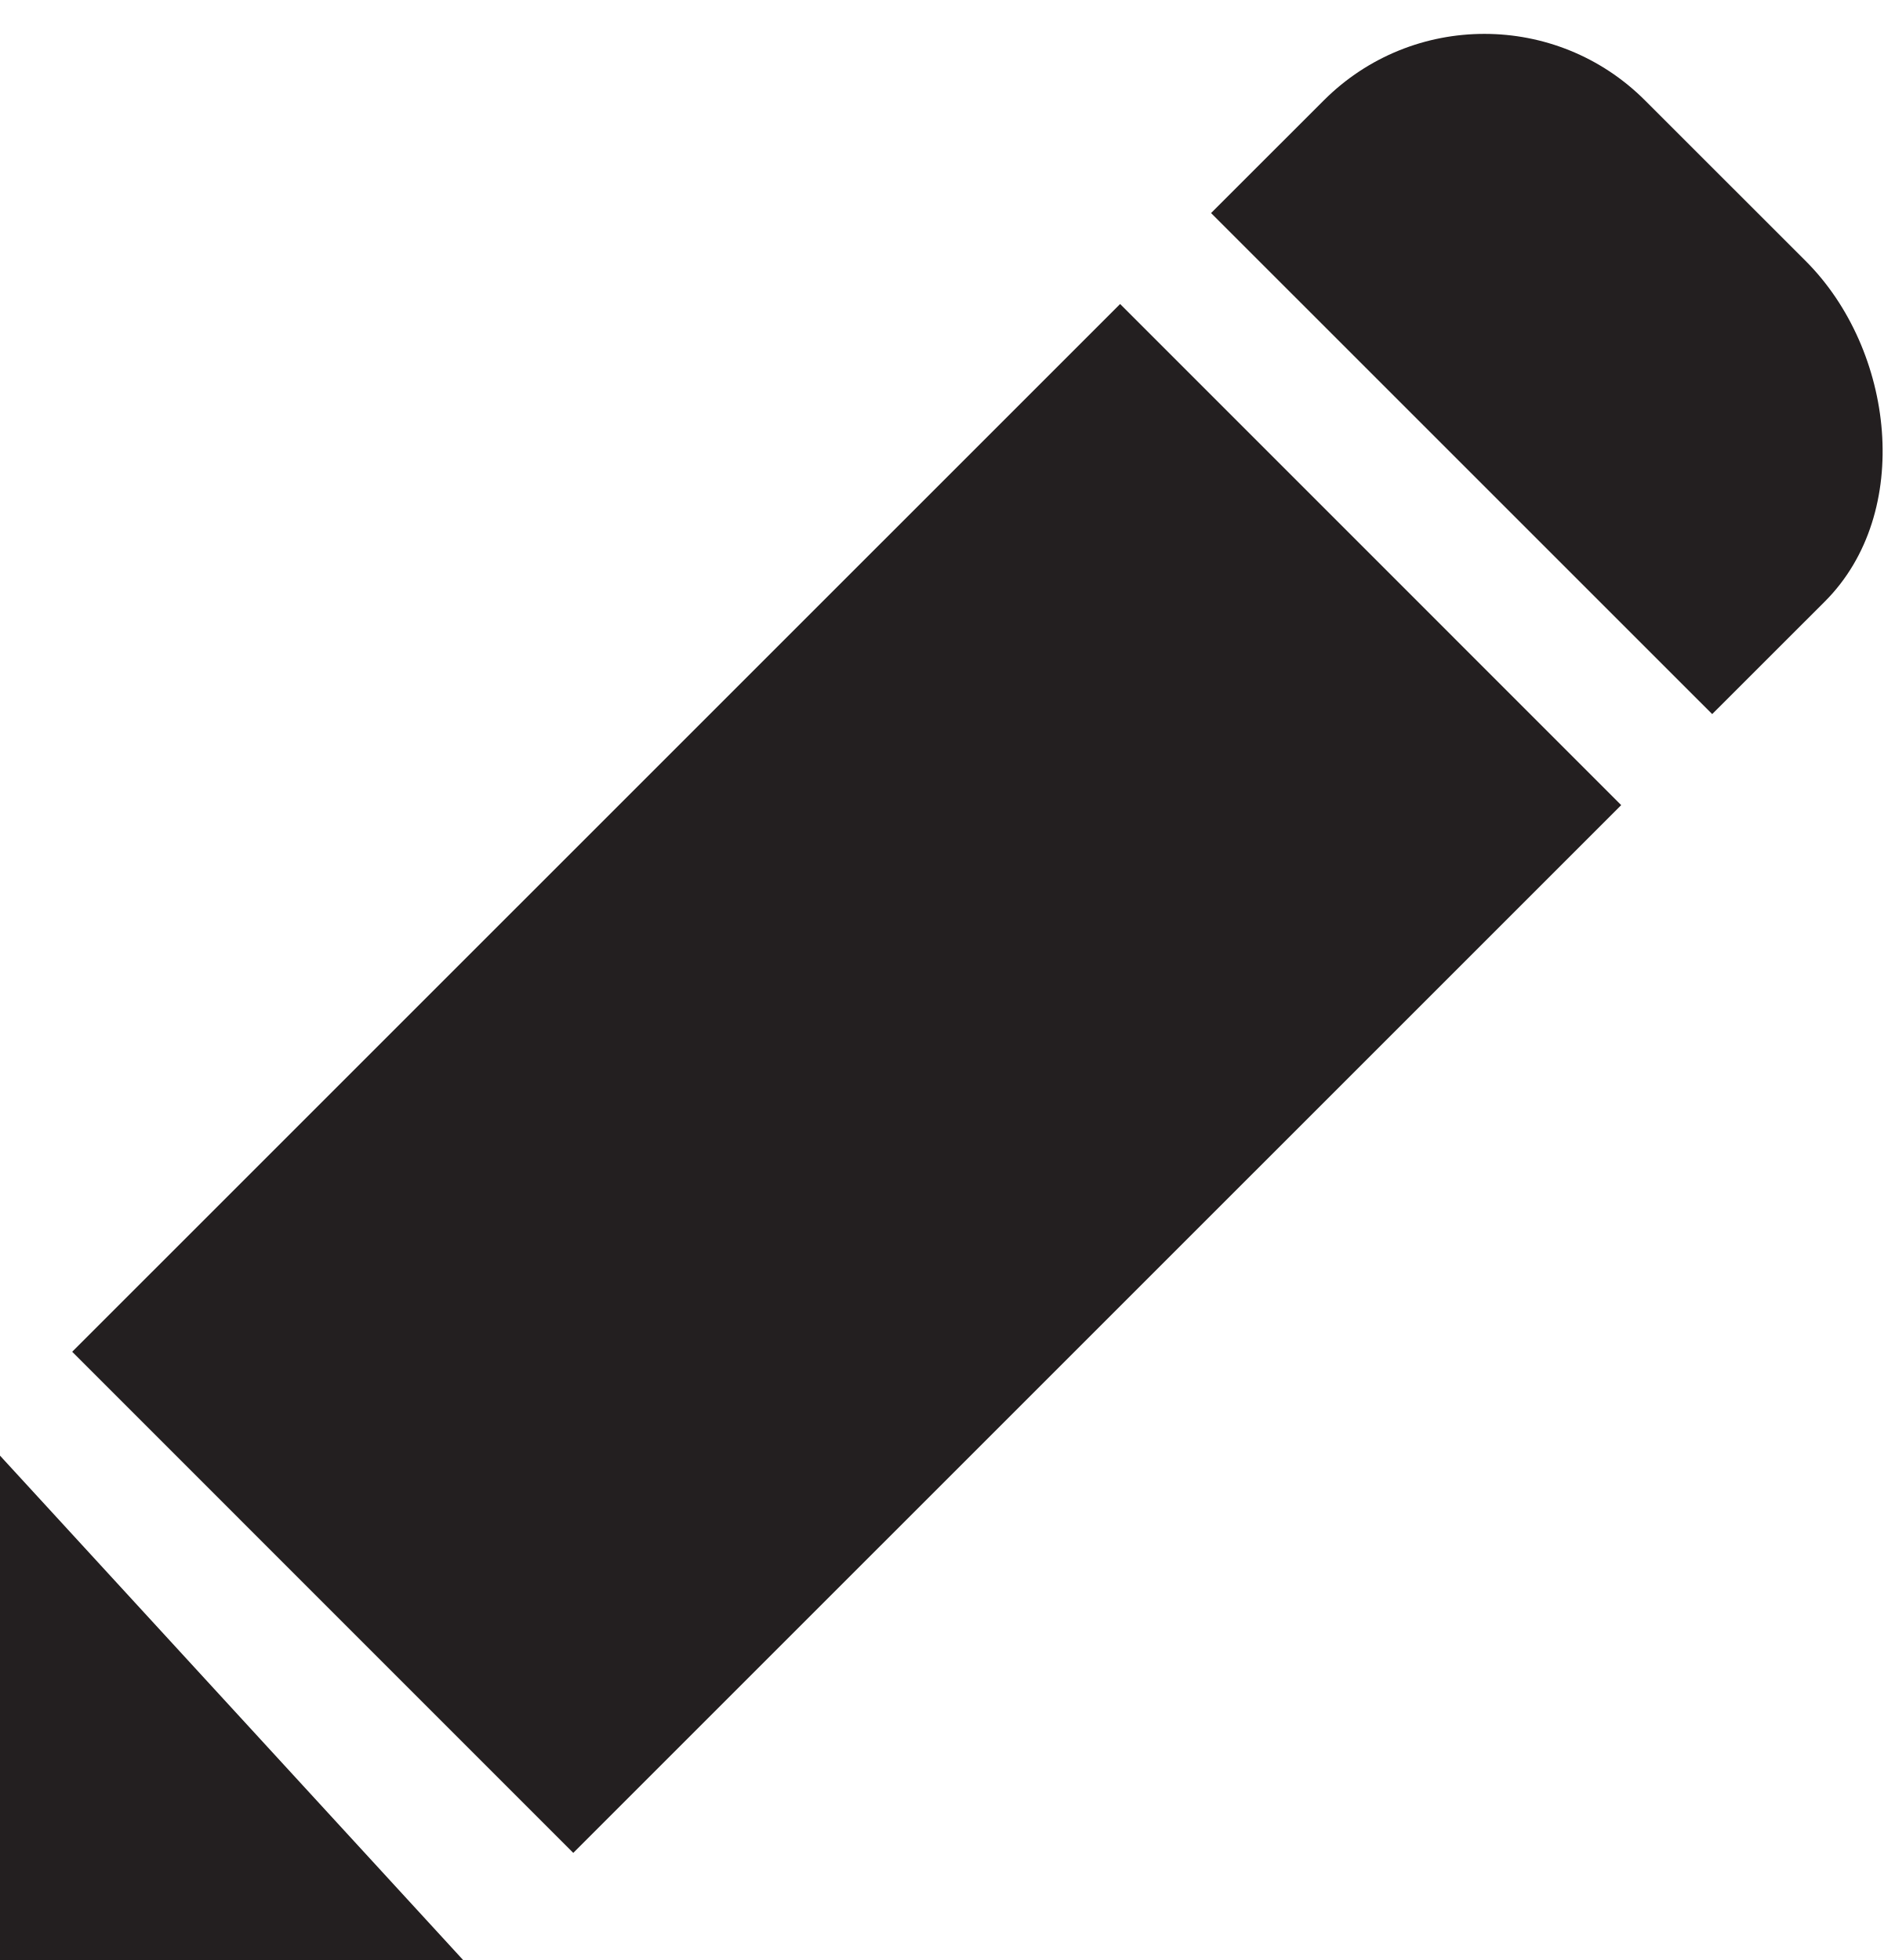
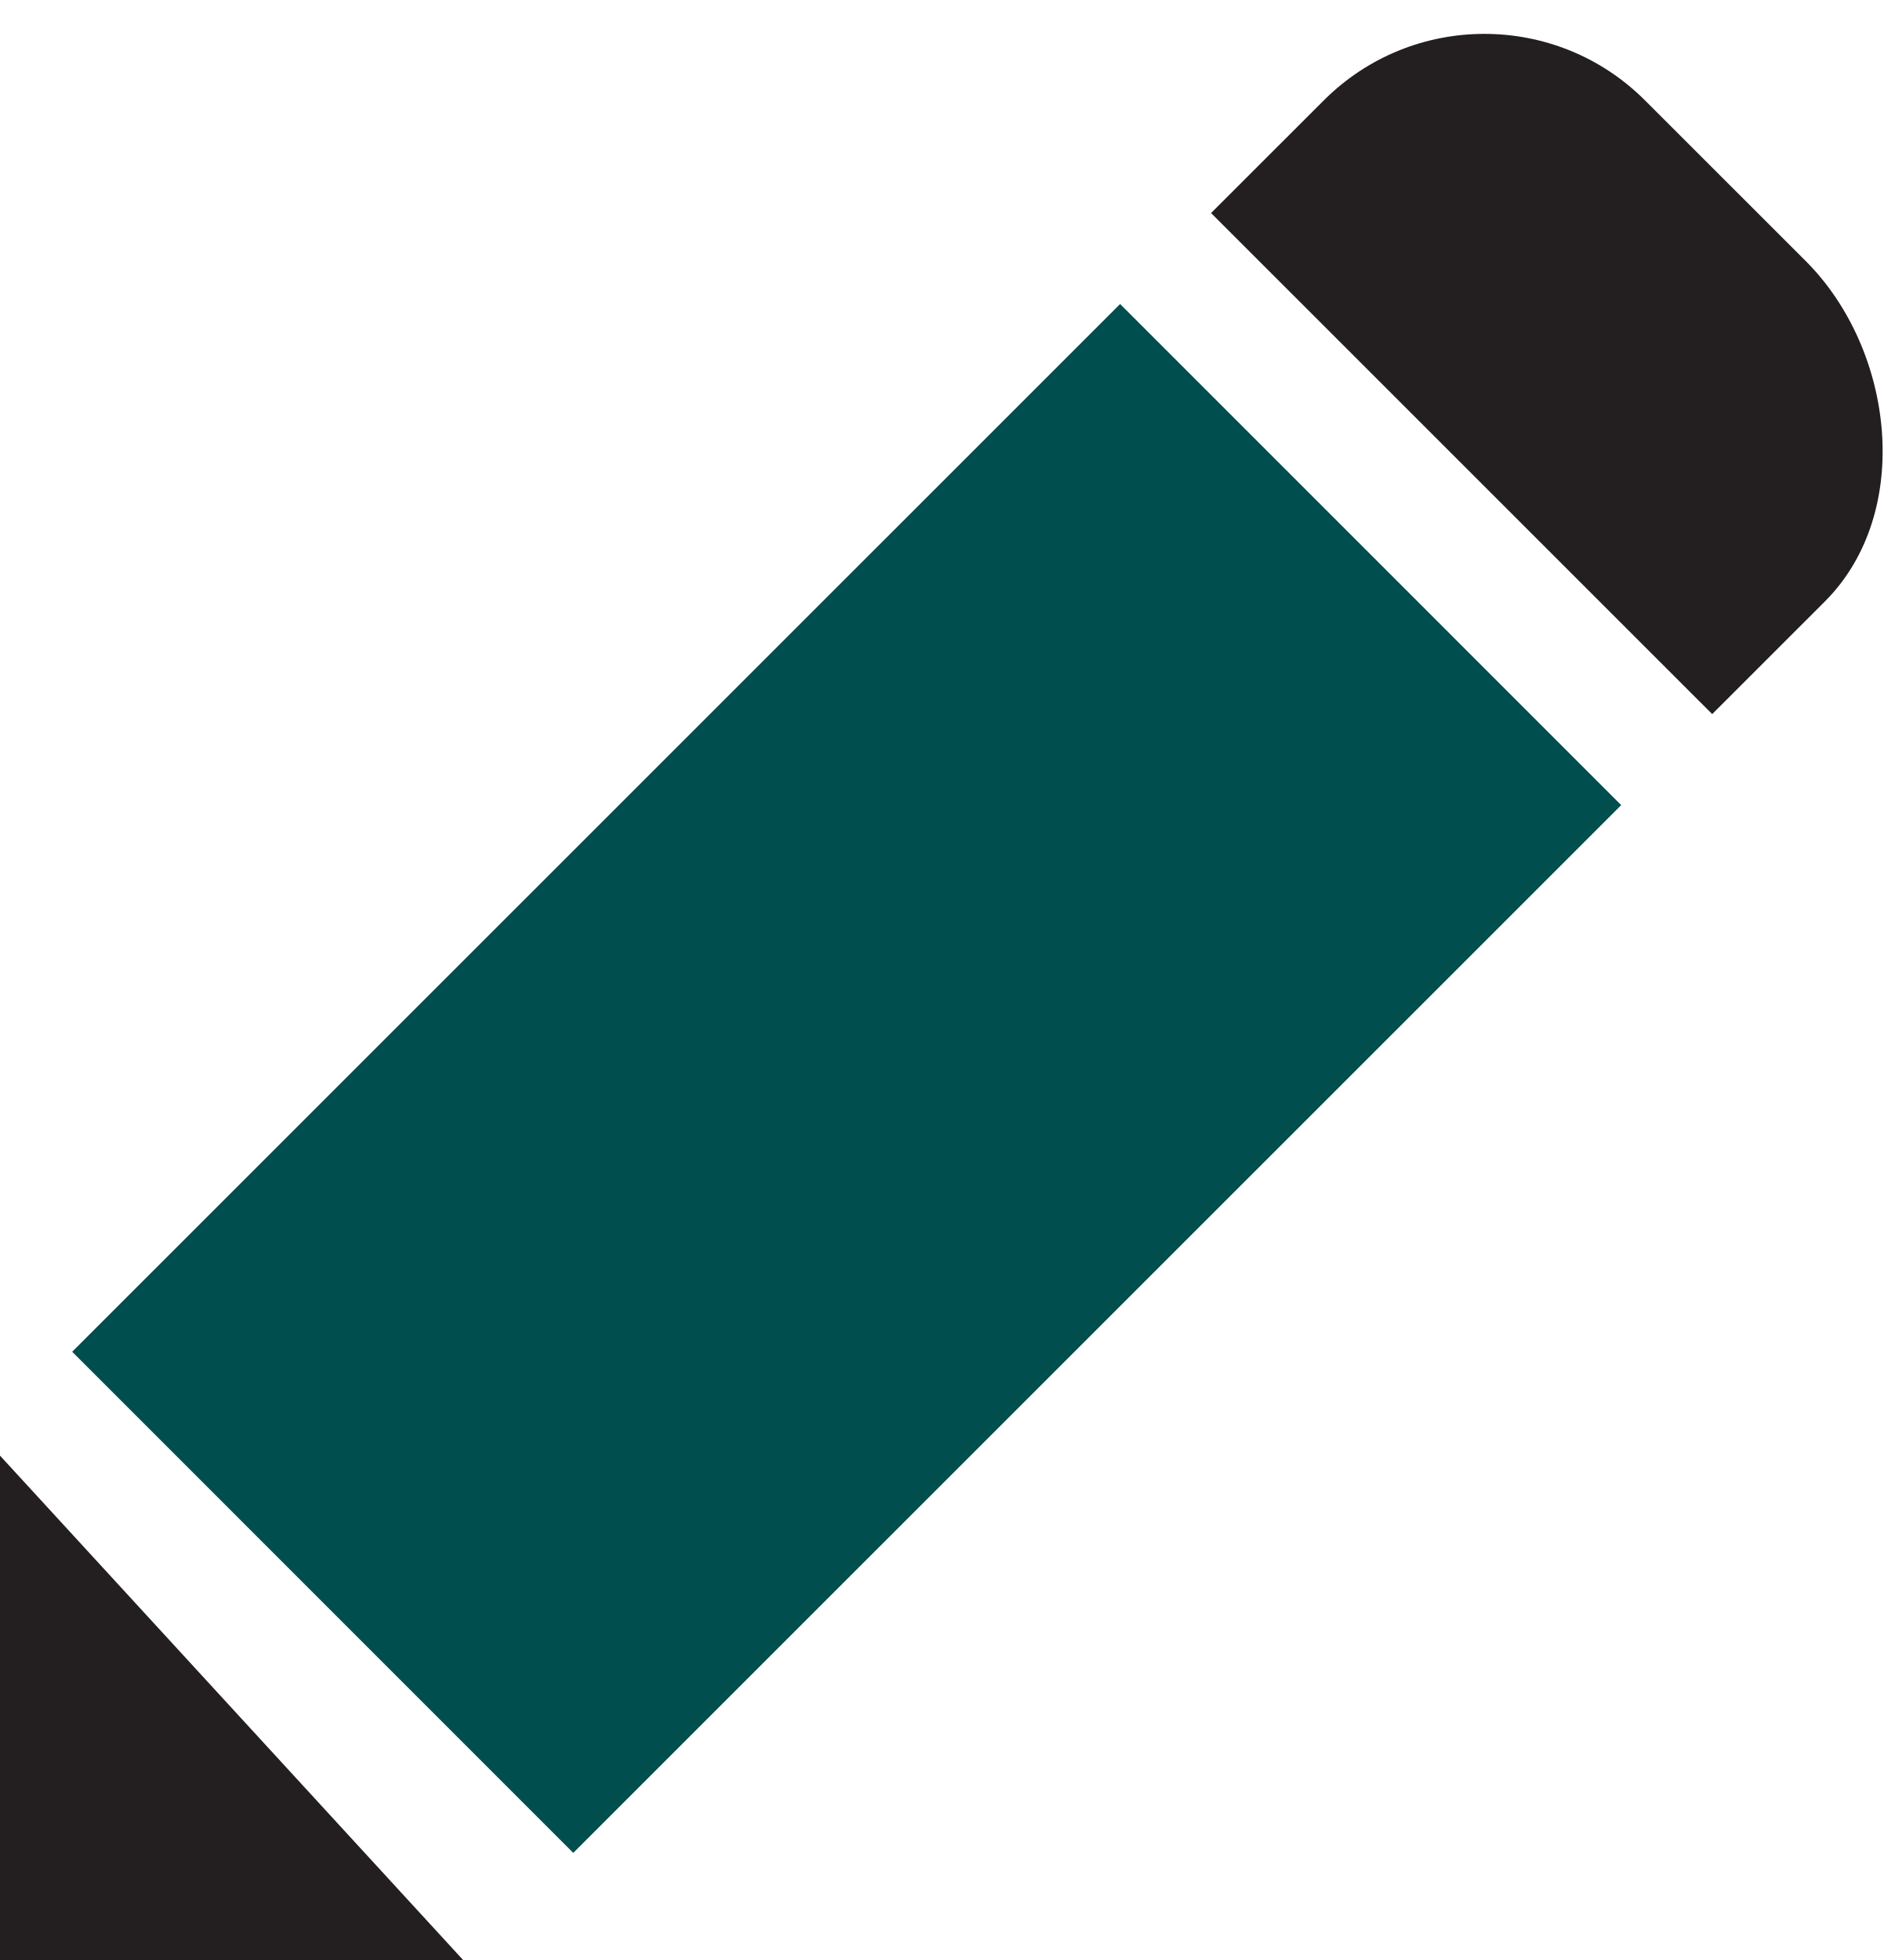
<svg xmlns="http://www.w3.org/2000/svg" enable-background="new 0 0 29 30" height="30px" id="Layer_1" version="1.1" viewBox="0 0 29 30" width="29px" xml:space="preserve">
  <g>
-     <rect fill="#231F20" height="22.68" transform="matrix(-0.7071 -0.7072 0.7072 -0.7071 10.4473 37.3449)" width="10.846" x="7.536" y="5.169" />
+     <rect fill="#004e4e" height="22.68" transform="matrix(-0.7071 -0.7072 0.7072 -0.7071 10.4473 37.3449)" width="10.846" x="7.536" y="5.169" />
    <path d="M27.638,3.996l-2.46-2.459c-1.357-1.358-3.56-1.358-4.917,0l-1.725,1.724l7.67,7.669l1.725-1.724   C29.288,7.848,28.997,5.354,27.638,3.996z" fill="#231F20" />
    <polygon fill="#231F20" points="0,30 7.088,30 0,22.28  " />
  </g>
</svg>
